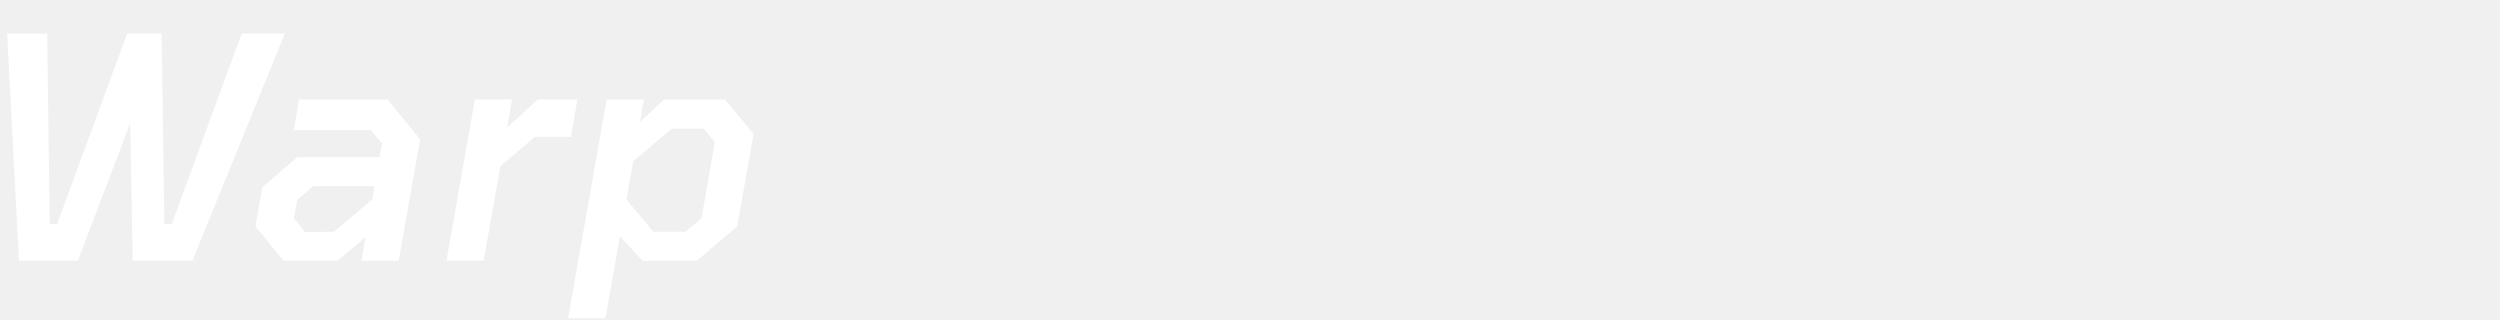
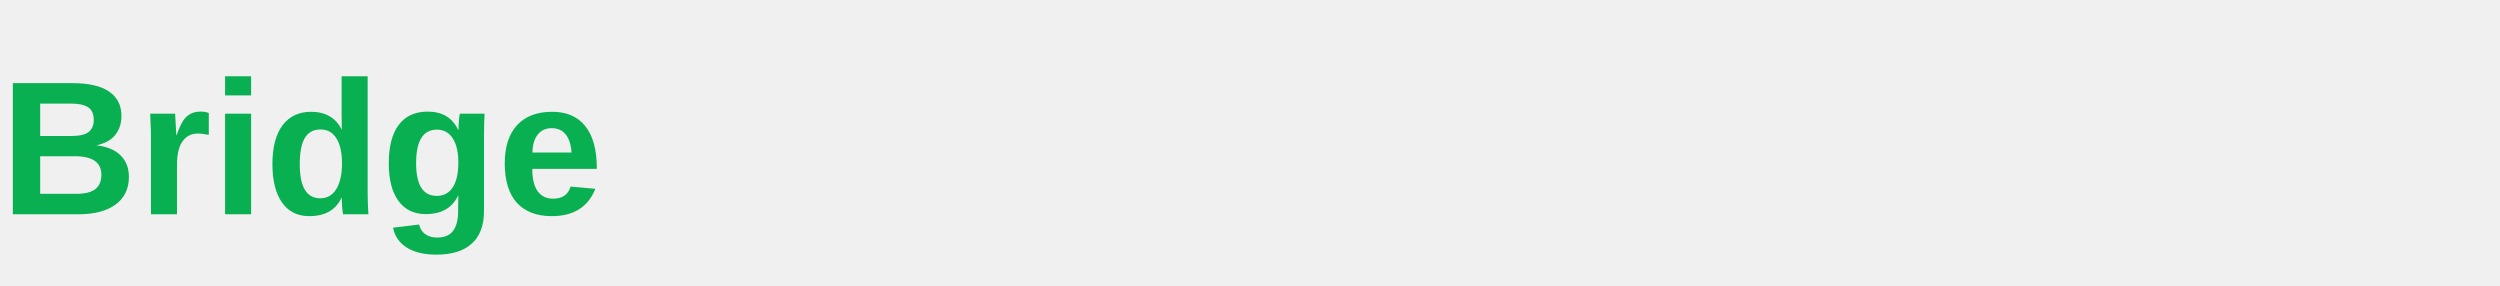
- <svg xmlns="http://www.w3.org/2000/svg" fill="none" viewBox="0 0 211 27">
-   <path d="M1.6 22 .6 2.84h3.38L4.2 18.9h.63l5.9-16.07h2.91l.23 16.07h.63l5.9-16.07h3.64L16.24 22H11.2l-.21-11.6L6.57 22H1.6Zm22.33 0-2.37-2.89.58-3.3 2.96-2.55h6.94l.21-1.14-.94-1.14H24.8l.44-2.58h7.46l2.76 3.36L33.65 22h-3.14l.34-1.98L28.5 22h-4.58Zm1.82-2.42 2.44-.02 3.23-2.73.18-1.12h-5.15l-1.35 1.14-.29 1.56.94 1.17ZM37.68 22l2.4-13.6h3.14l-.42 2.37 2.58-2.37h3.35l-.54 3.15h-3.05l-2.9 2.47L40.82 22h-3.15Zm10.27 4.86L51.2 8.4h3.15L54 10.3l2.05-1.9h5.15l2.4 2.91-1.38 7.8-3.4 2.89h-4.58l-1.92-2.05-1.22 6.91h-3.15Zm7.2-7.3h2.7l1.36-1.15L60.33 12l-.94-1.14h-2.7l-3.25 2.75-.57 3.23 2.28 2.73Zm20.29 7.3-3.51-4.26" fill="#FFFFFF" />
+ <svg xmlns="http://www.w3.org/2000/svg" width="210" height="24" viewBox="0 0 210 24" fill="none">
+   <text x="0" y="18" fill="#09B051" font-family="Arial, sans-serif" font-size="16" font-weight="600">Bridge</text>
</svg>
